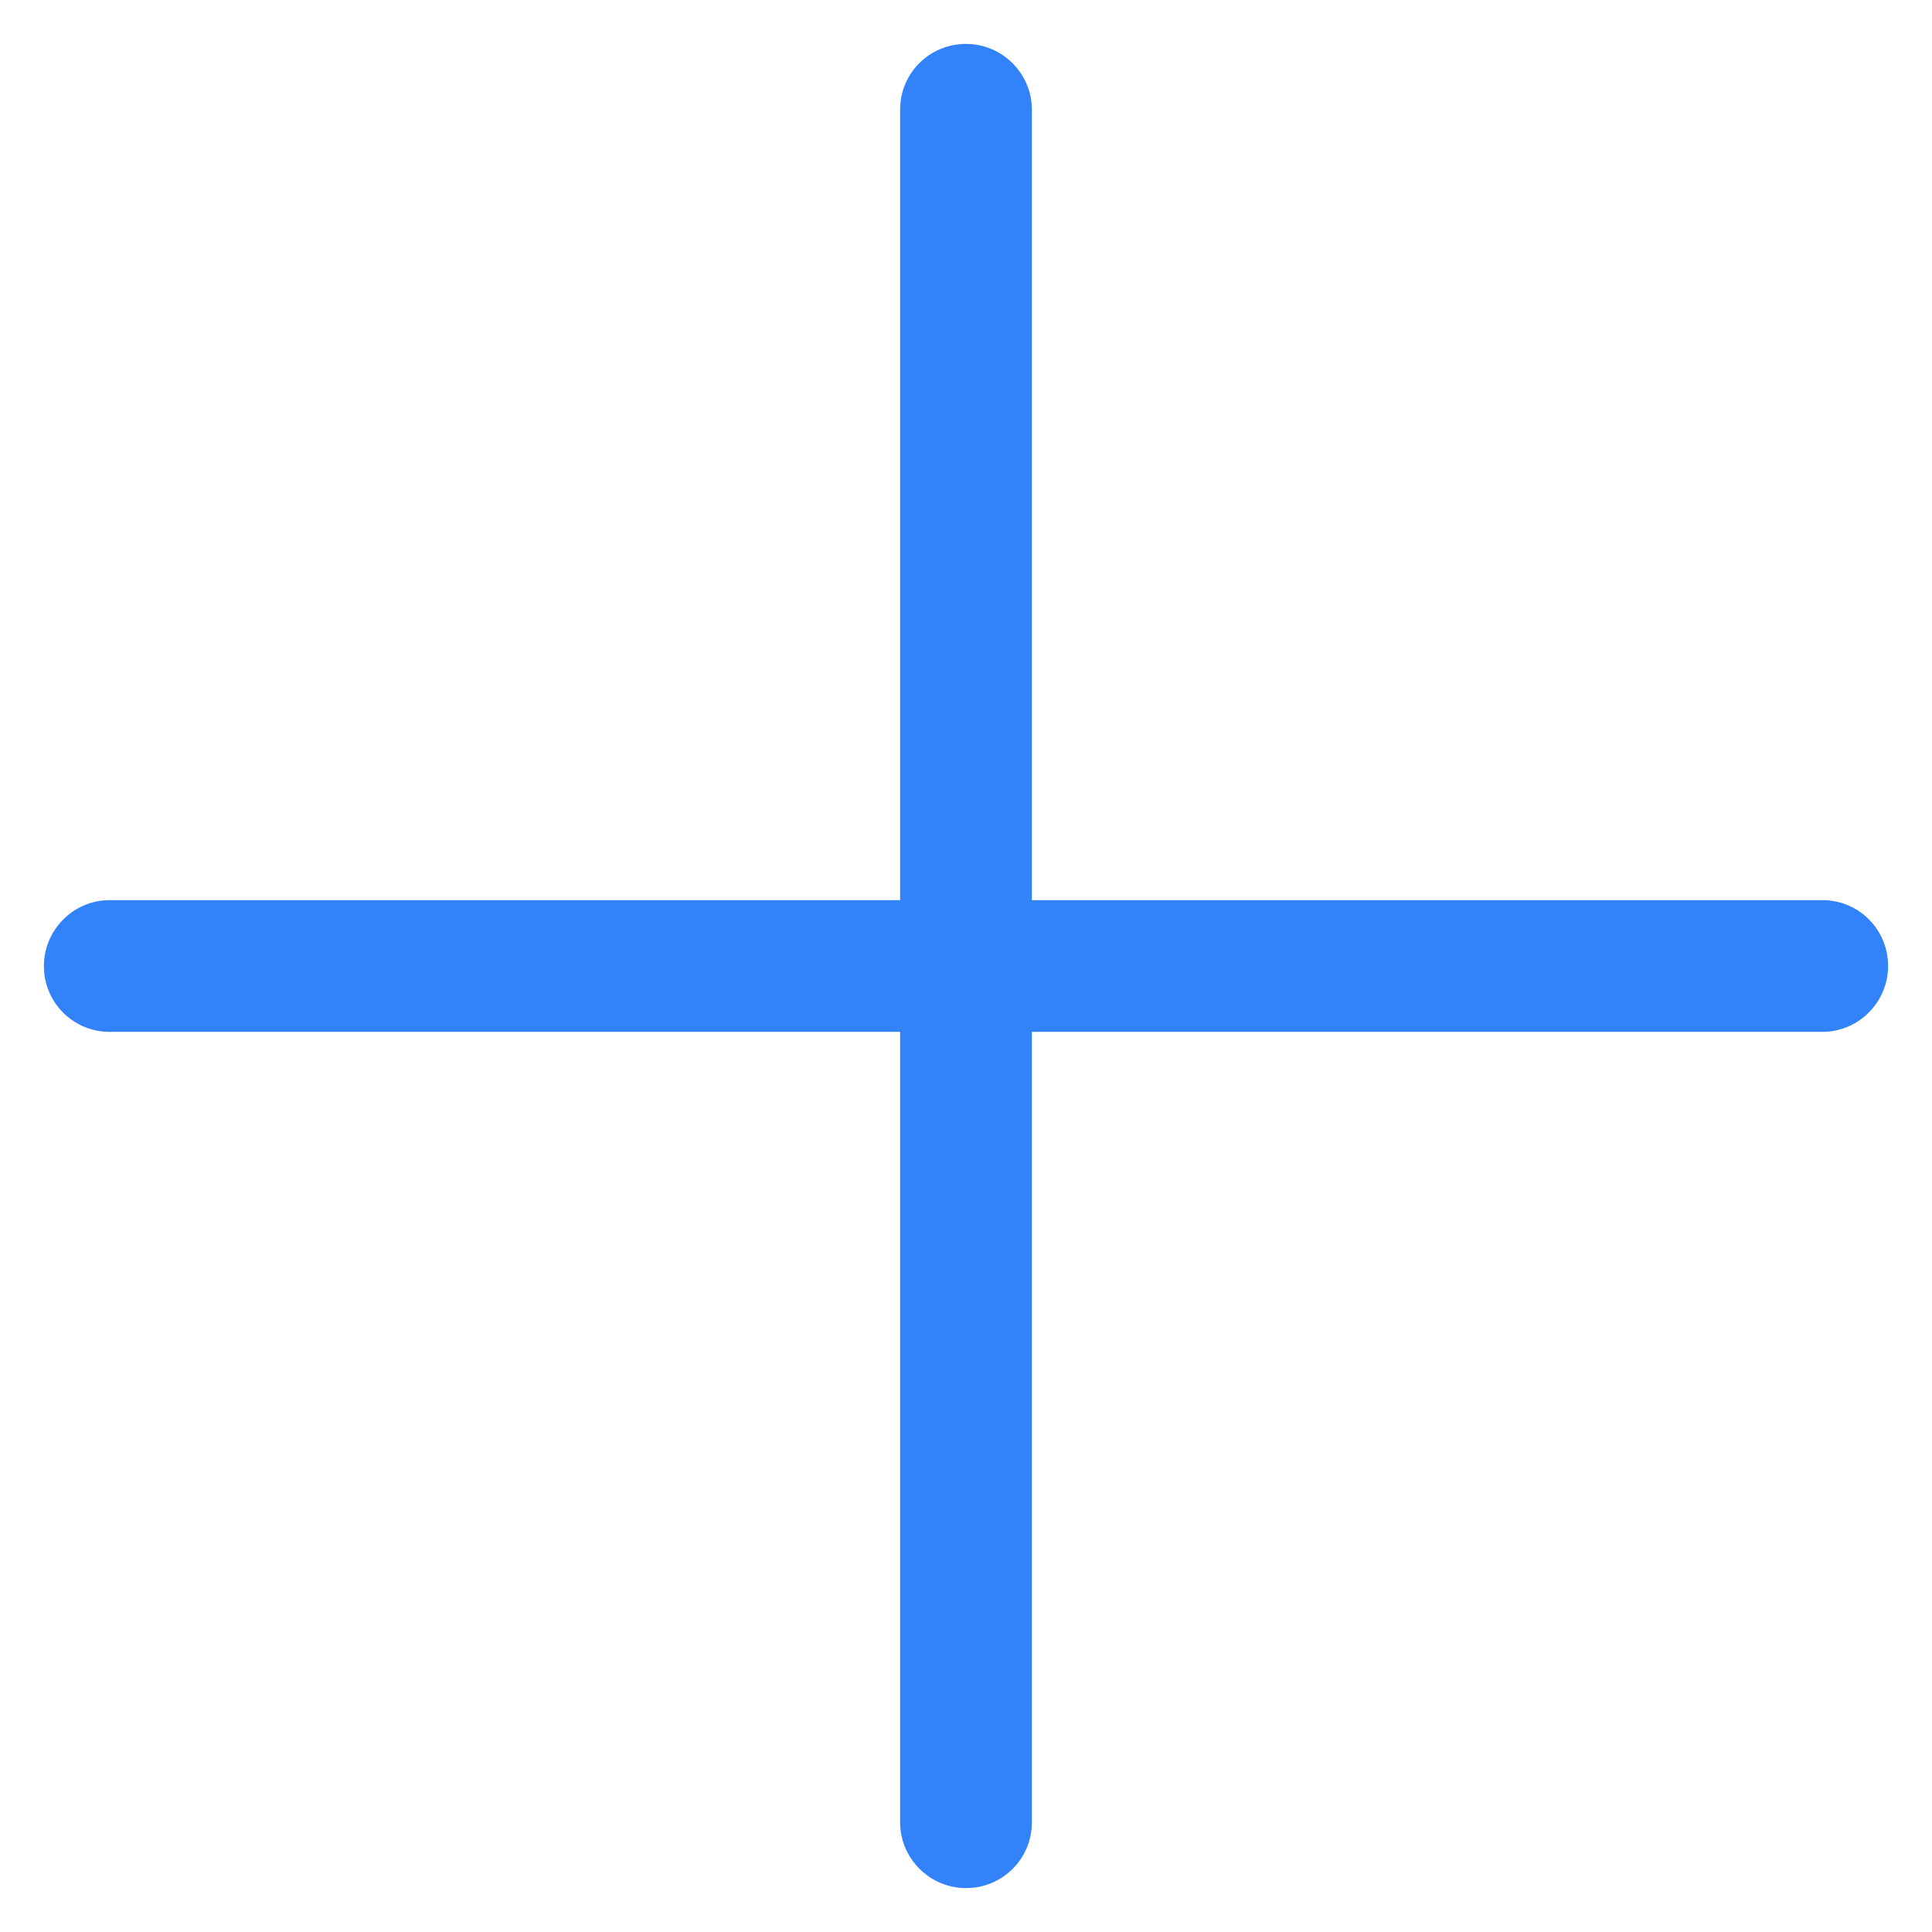
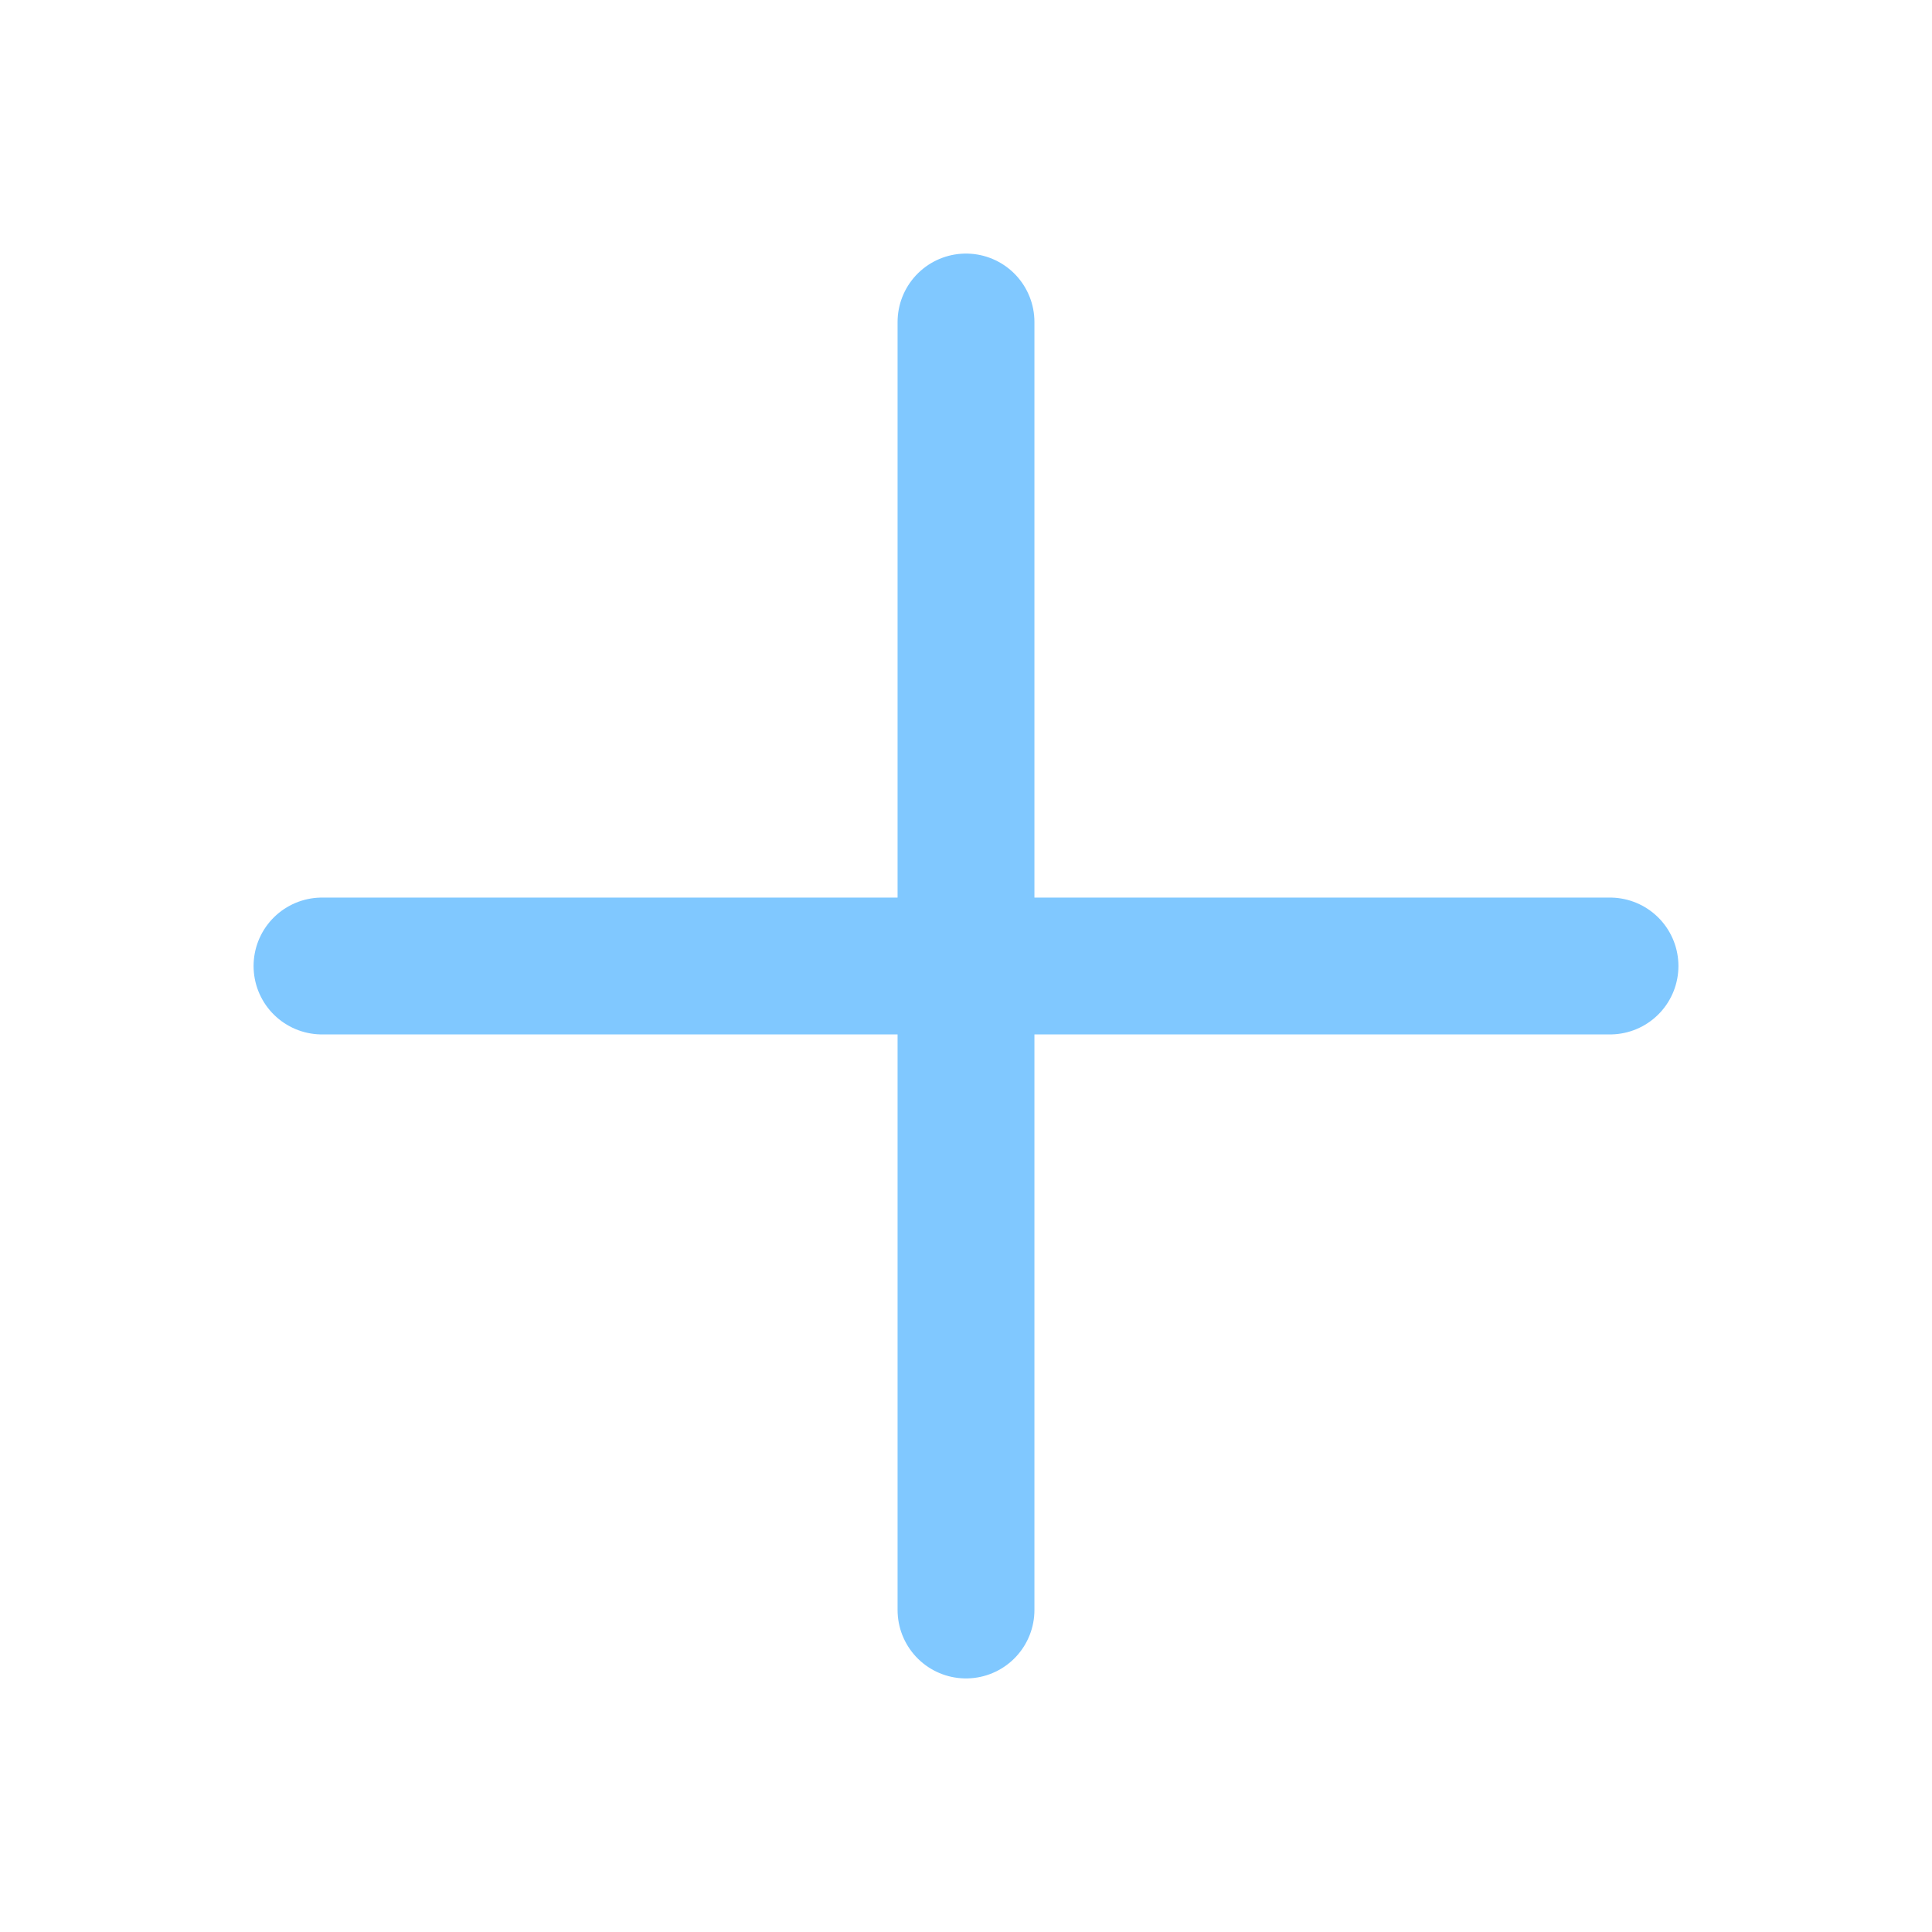
- <svg xmlns="http://www.w3.org/2000/svg" t="1679542539553" class="icon" viewBox="0 0 1024 1024" version="1.1" p-id="2781" width="32" height="32">
-   <path d="M477.091 477.091V58.065C477.091 38.842 492.591 23.273 512 23.273c19.27 0 34.909 15.756 34.909 34.793V477.091h419.025c19.223 0 34.793 15.5 34.793 34.909 0 19.27-15.756 34.909-34.793 34.909H546.909v419.025c0 19.223-15.5 34.793-34.909 34.793-19.27 0-34.909-15.756-34.909-34.793V546.909H58.065A34.769 34.769 0 0 1 23.273 512c0-19.27 15.756-34.909 34.793-34.909H477.091z" p-id="2782" fill="#3282FA" />
+ <svg xmlns="http://www.w3.org/2000/svg" width="24" height="24" viewBox="0 0 24 24" fill="none" stroke="#80C8FF" stroke-width="1.7" stroke-linecap="round" stroke-linejoin="round">
+   <path d="M12 4v16M4 12h16" />
</svg>
